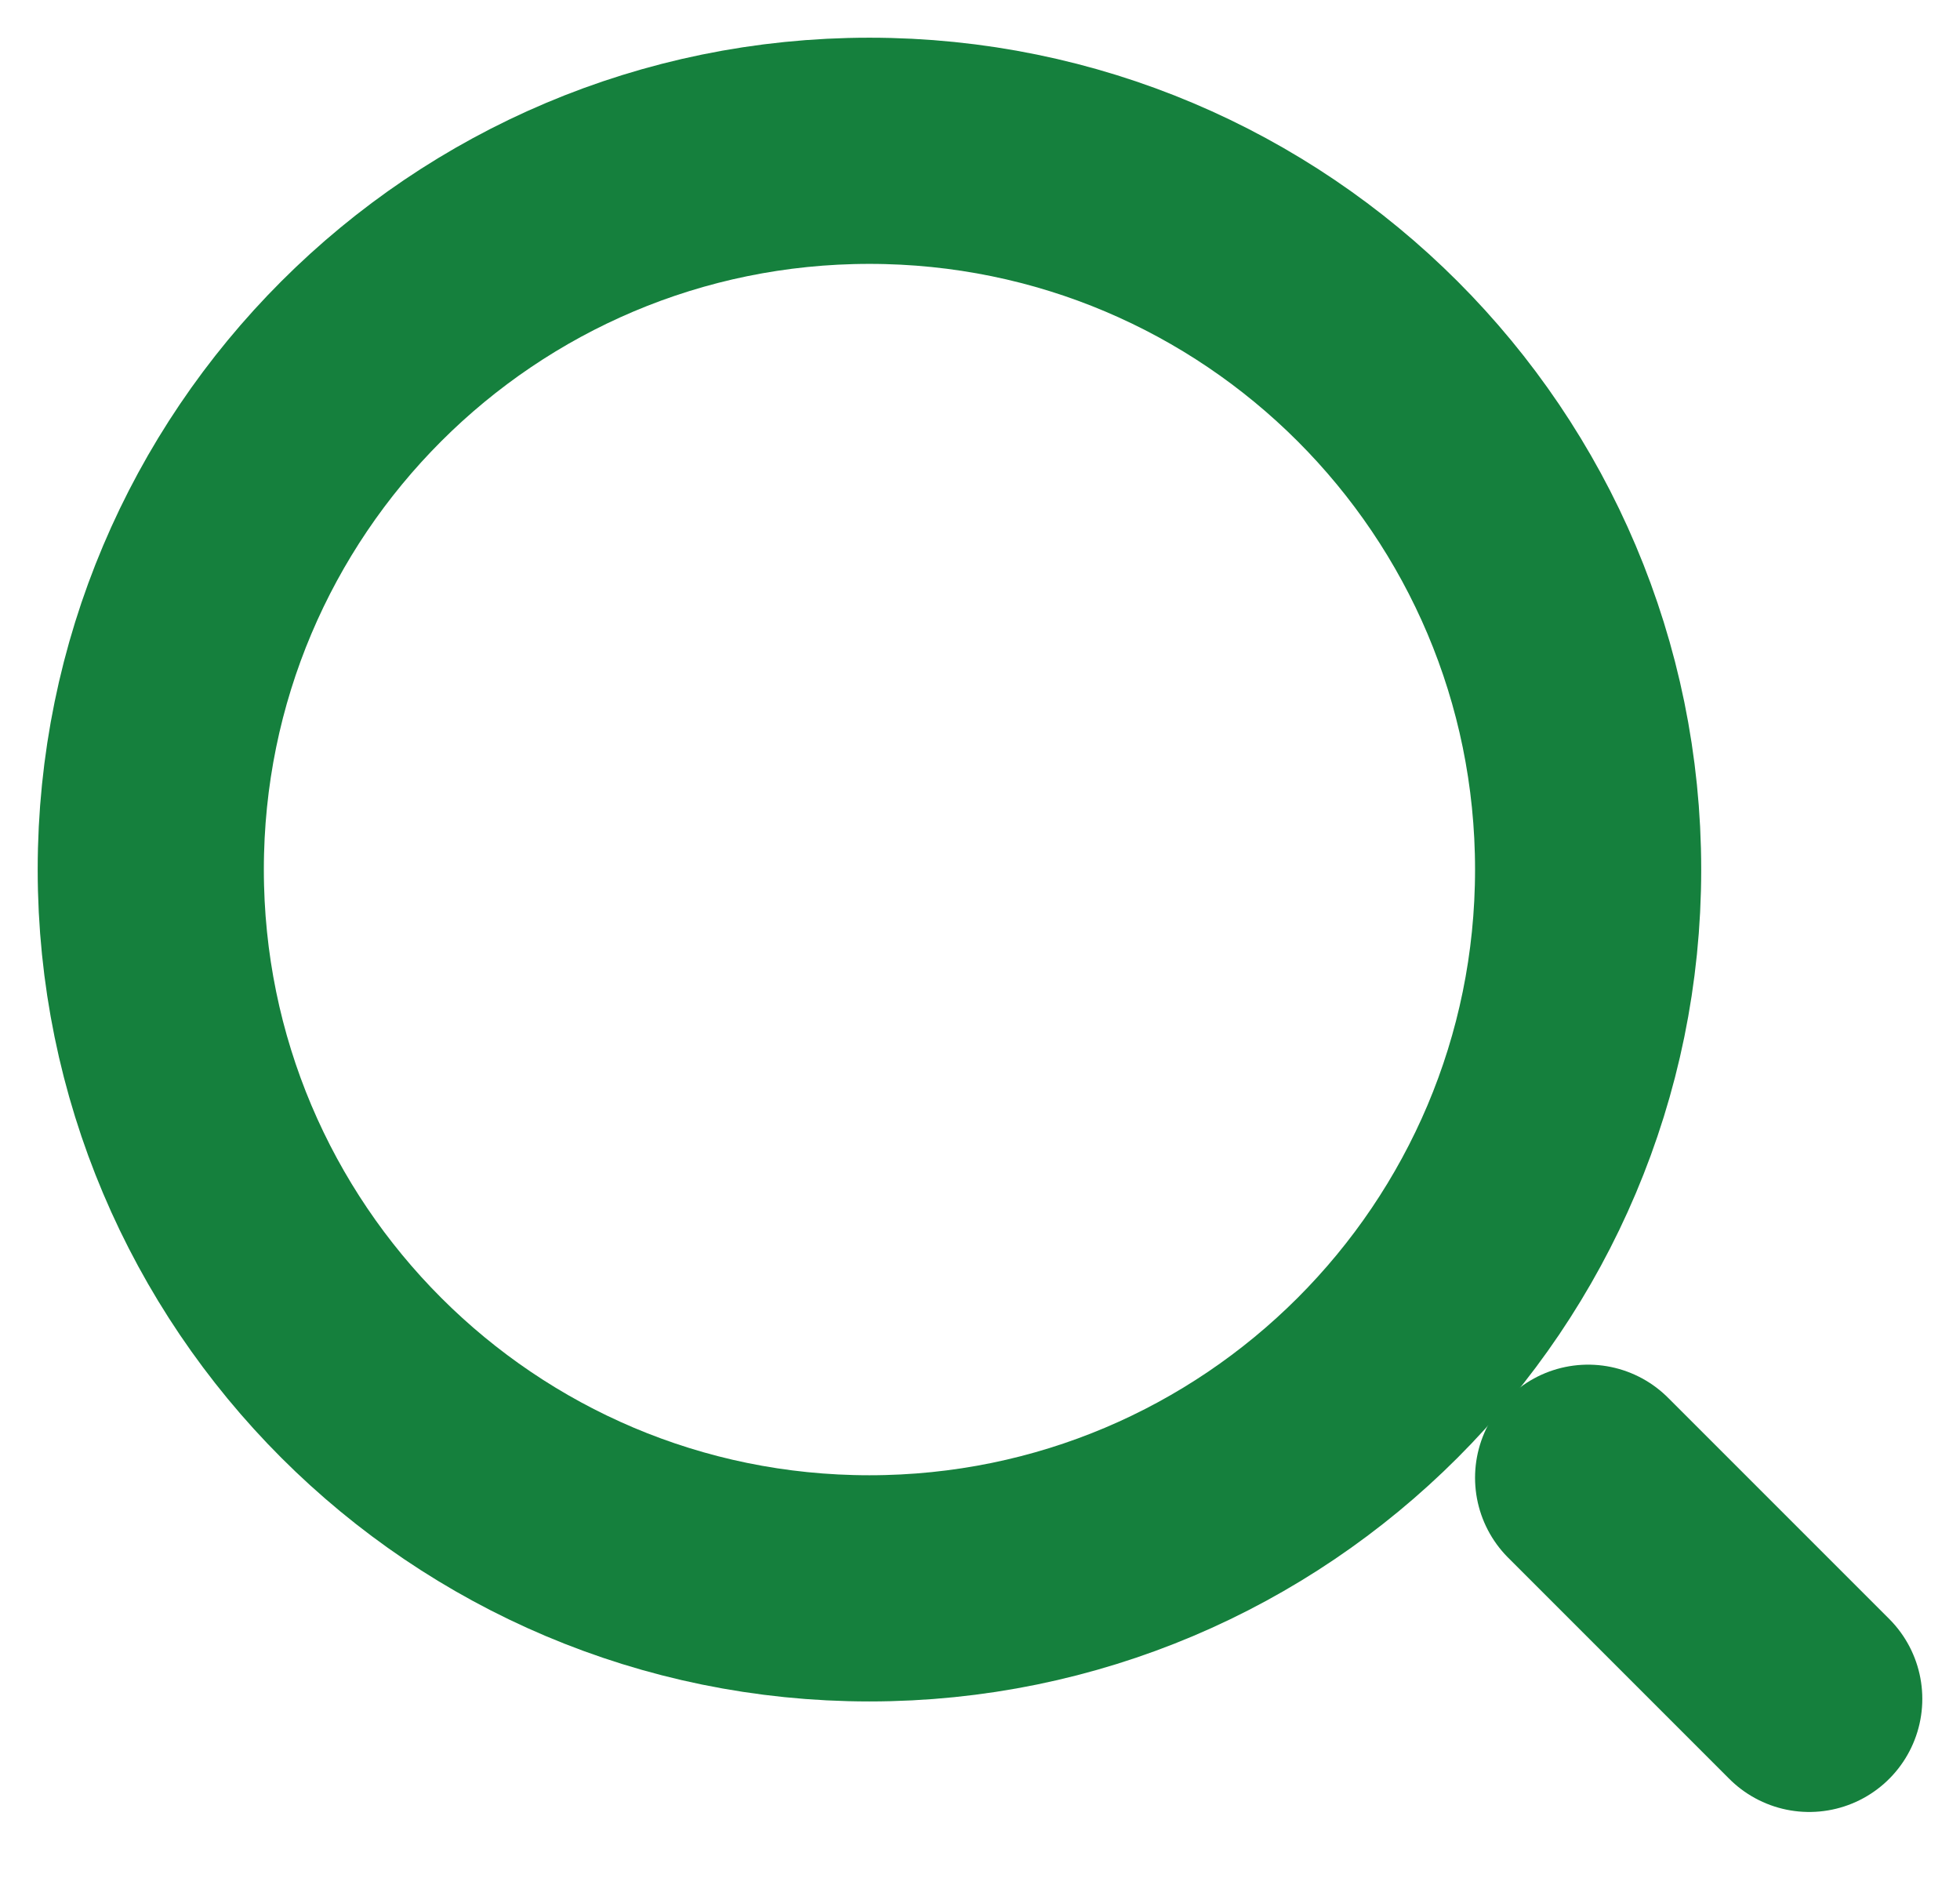
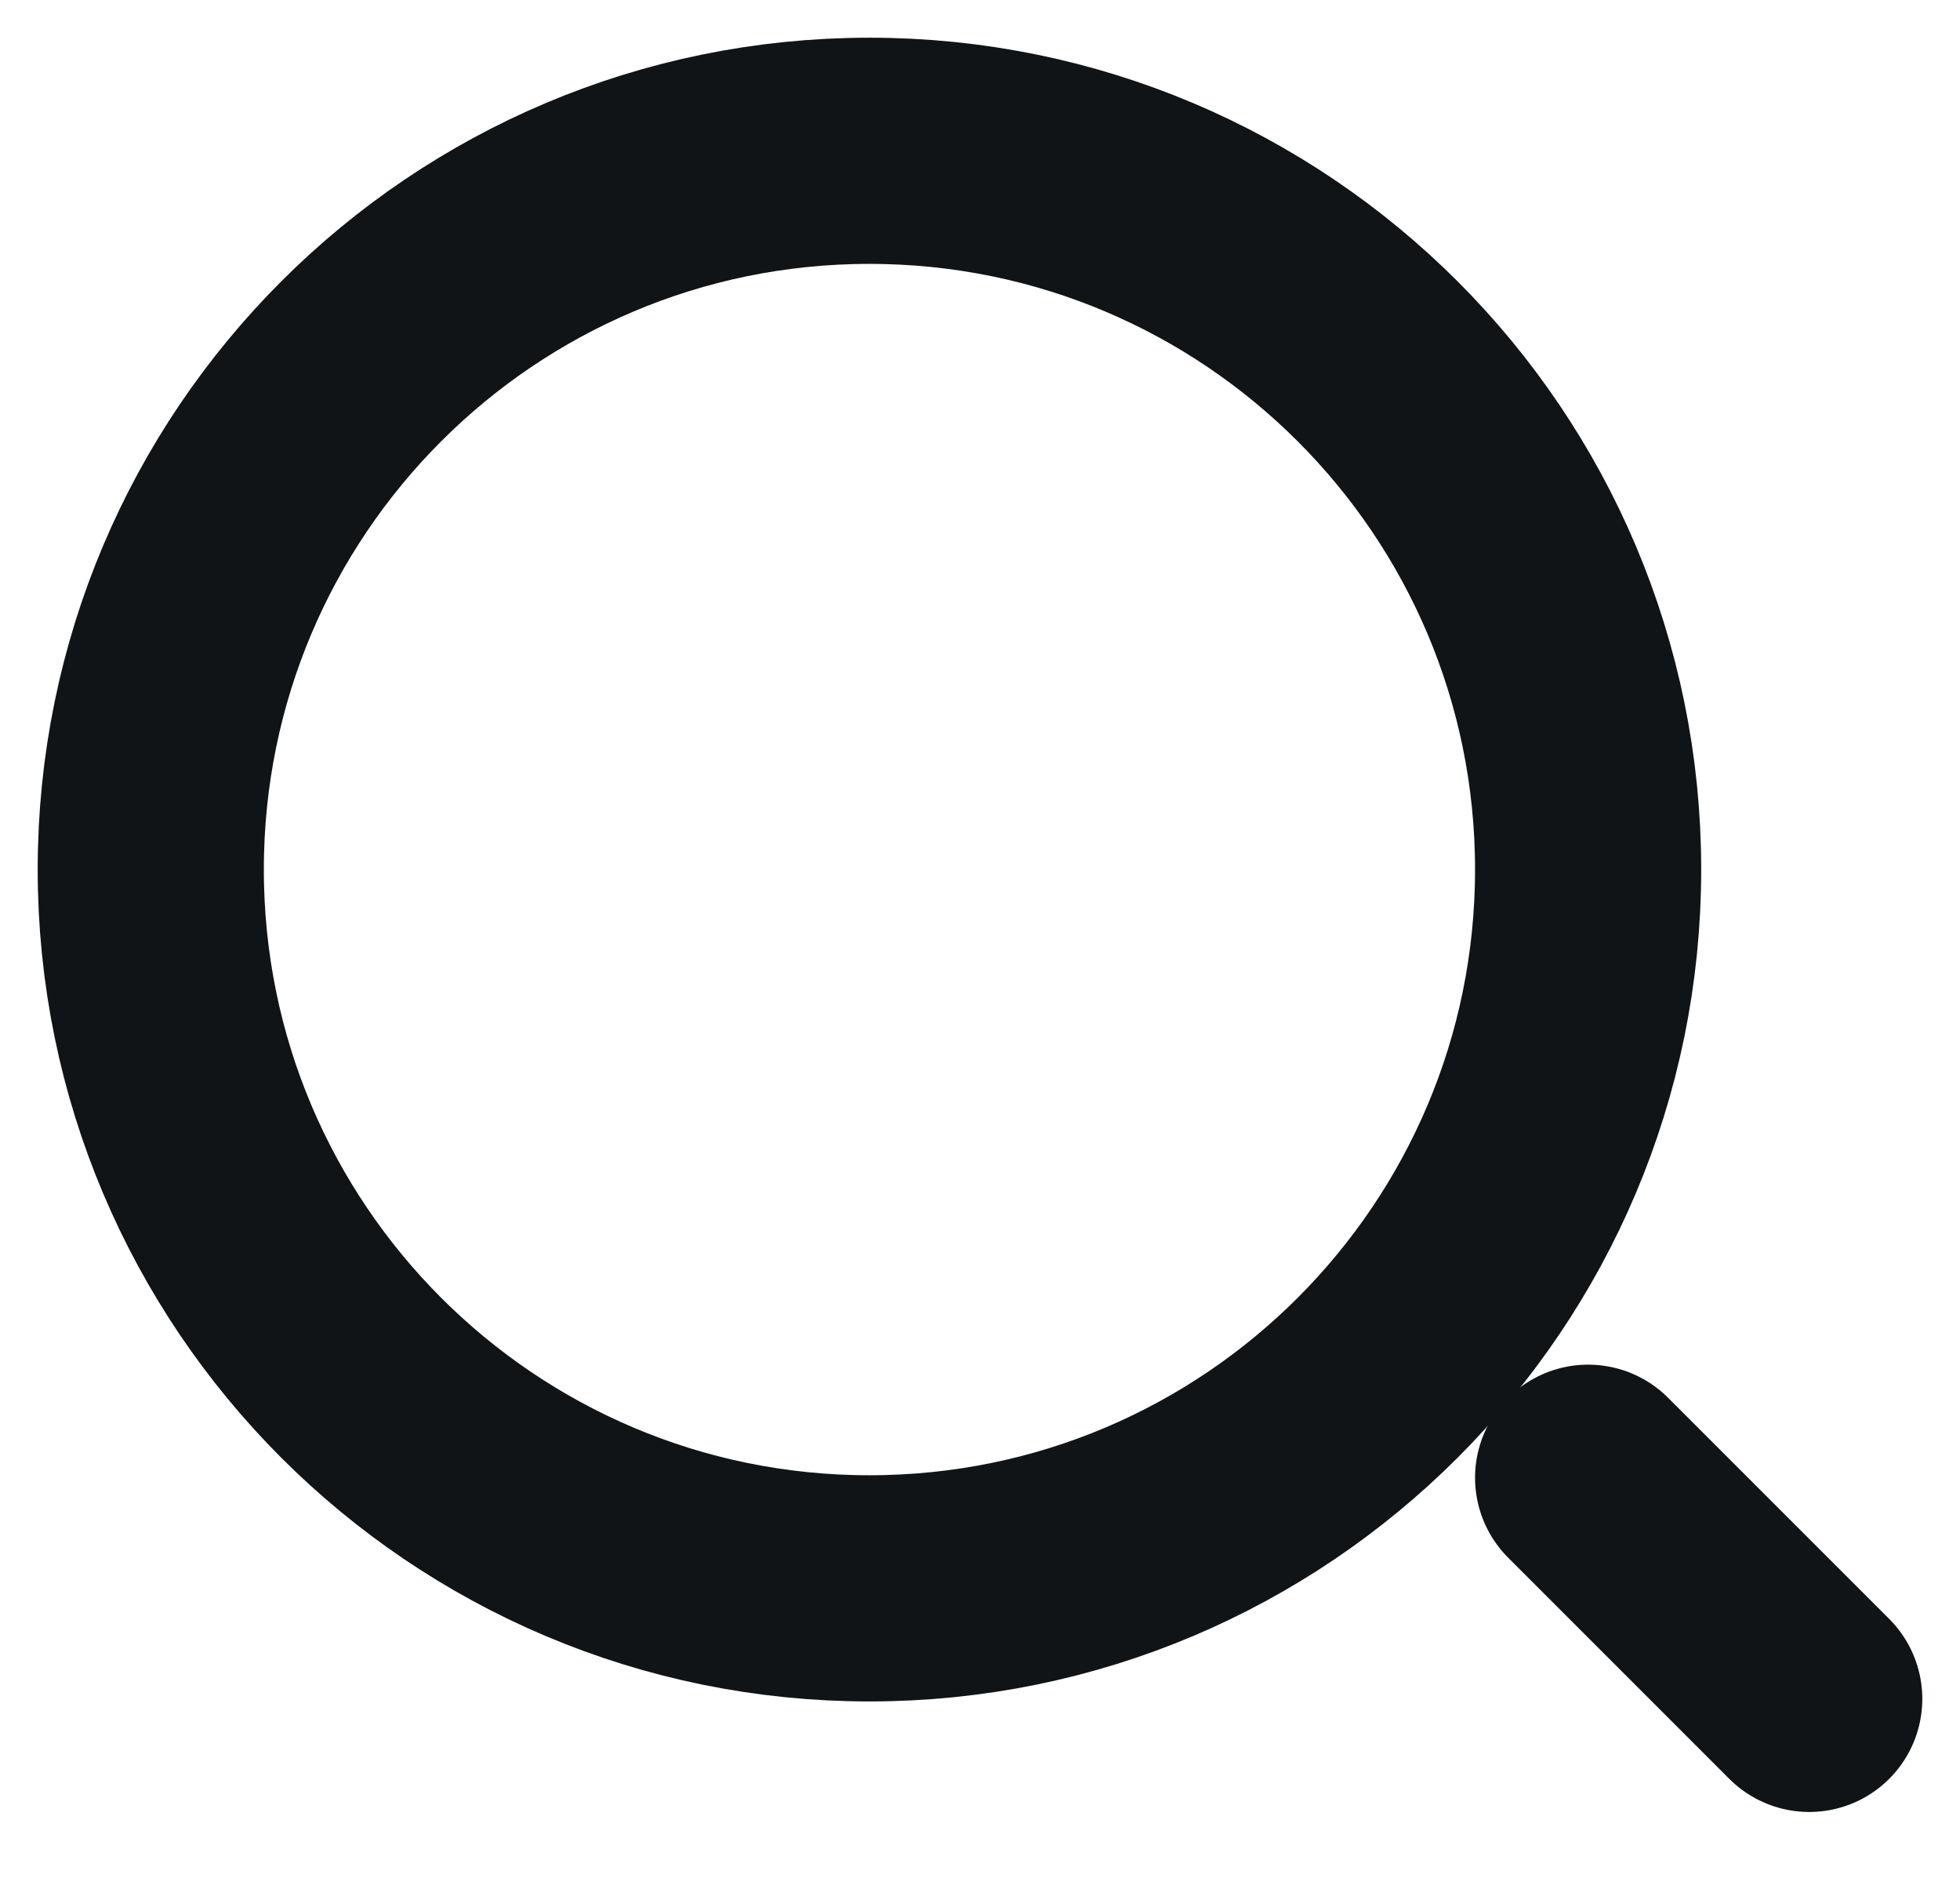
<svg xmlns="http://www.w3.org/2000/svg" width="26" height="25" viewBox="0 0 26 25" fill="none">
-   <path d="M11.533 21.067C16.798 21.067 21.067 16.798 21.067 11.533C21.067 6.268 16.798 2 11.533 2C6.268 2 2 6.268 2 11.533C2 16.798 6.268 21.067 11.533 21.067Z" stroke="#15803D" stroke-width="3" stroke-linecap="round" stroke-linejoin="round" />
-   <path d="M24 22.533L21.067 19.6" stroke="#15803D" stroke-width="3" stroke-linecap="round" stroke-linejoin="round" />
+   <path d="M11.533 21.067C16.798 21.067 21.067 16.798 21.067 11.533C21.067 6.268 16.798 2 11.533 2C6.268 2 2 6.268 2 11.533C2 16.798 6.268 21.067 11.533 21.067Z" stroke="#111416" stroke-width="3" stroke-linecap="round" stroke-linejoin="round" />
+   <path d="M24 22.533L21.067 19.6" stroke="#111416" stroke-width="3" stroke-linecap="round" stroke-linejoin="round" />
</svg>
